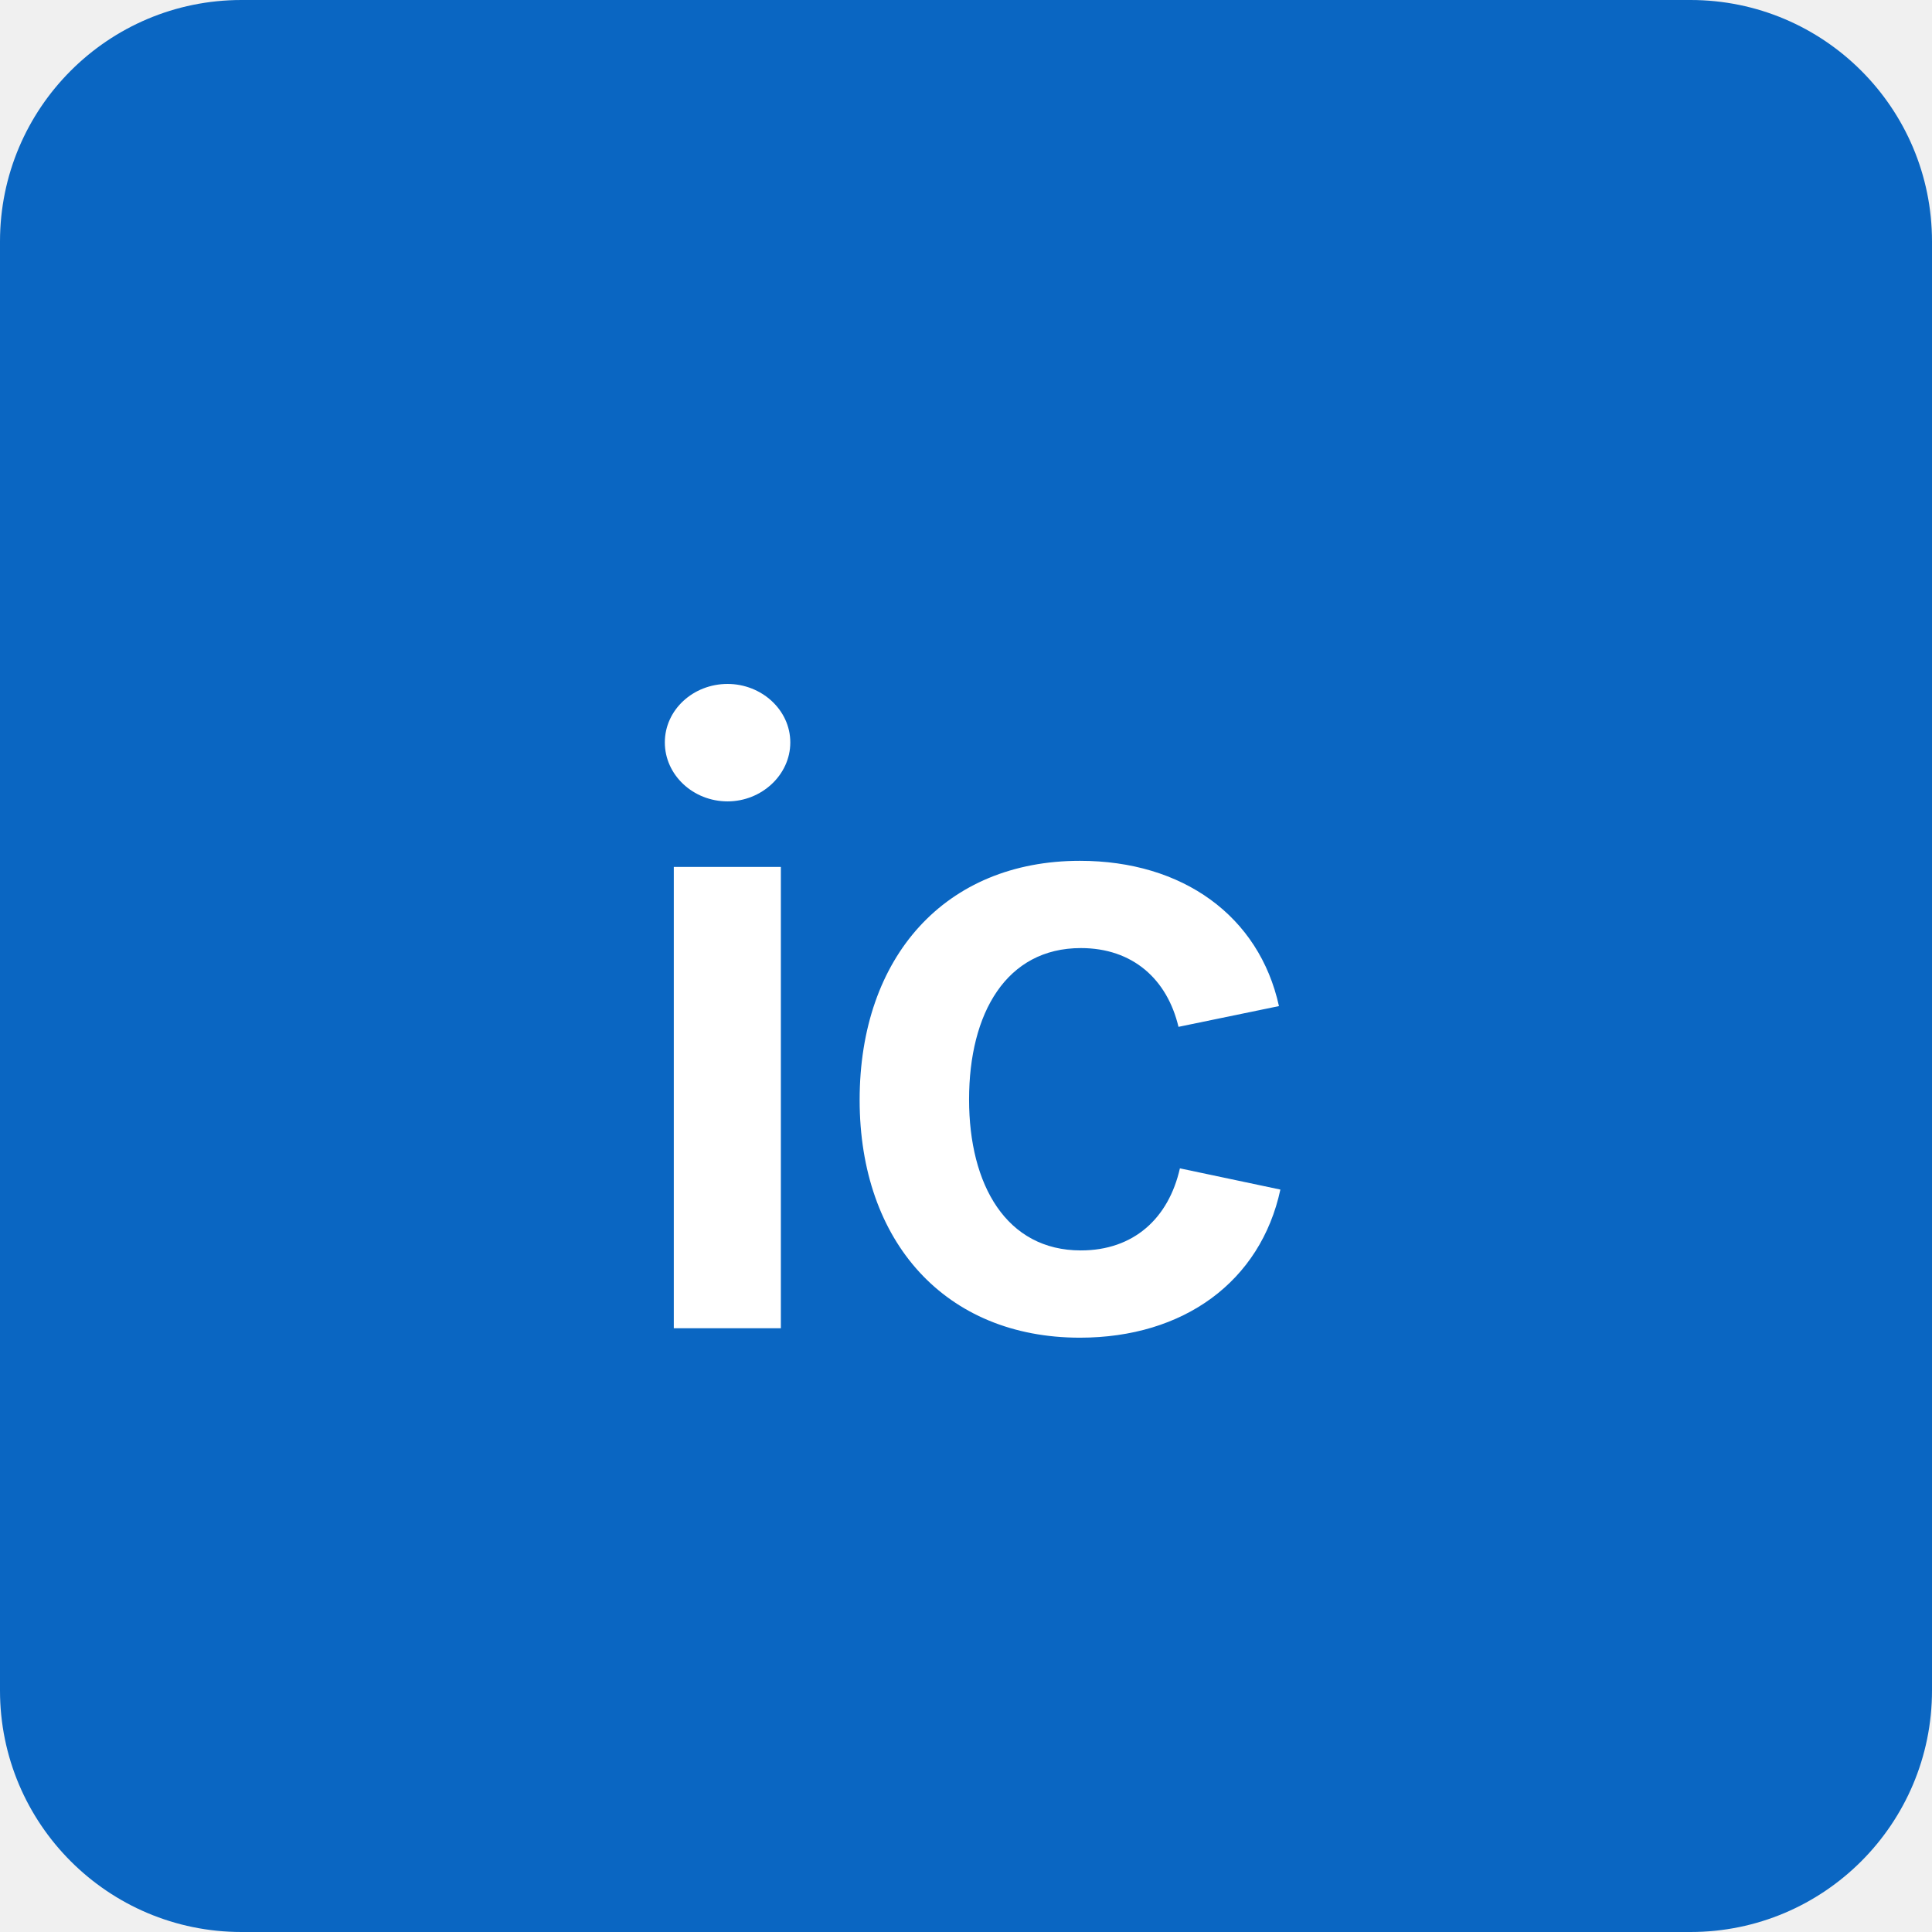
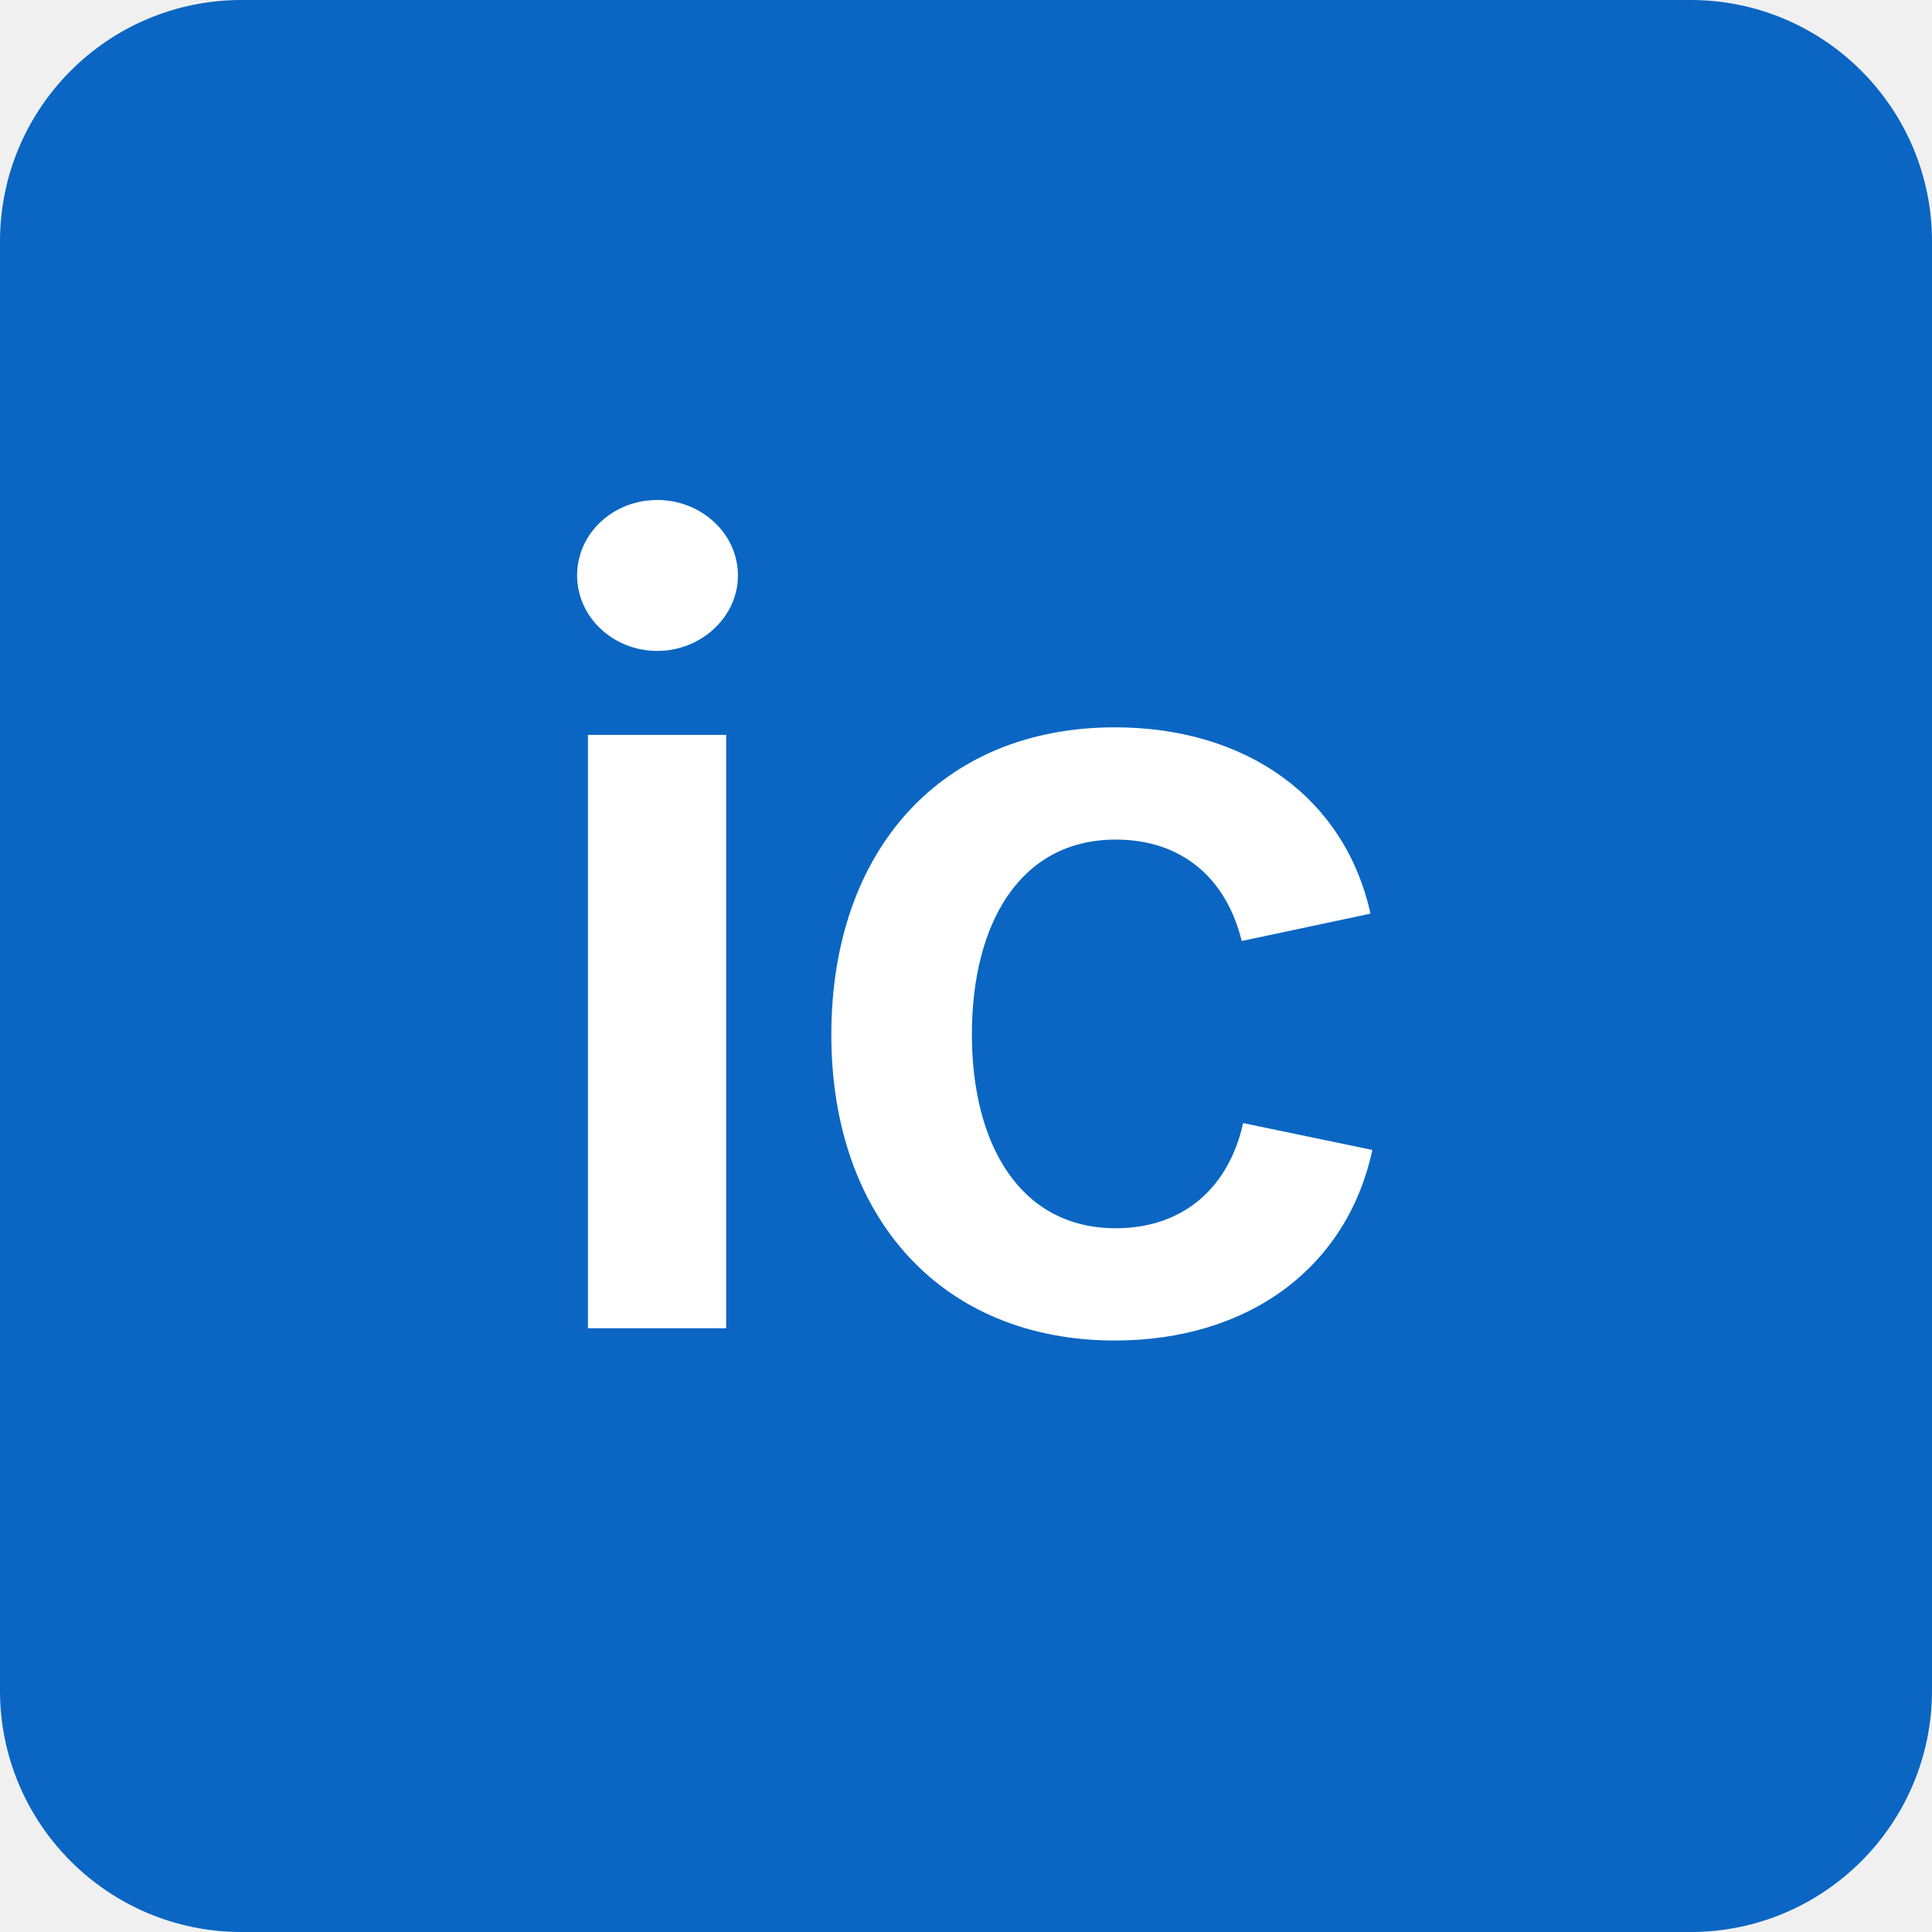
<svg xmlns="http://www.w3.org/2000/svg" viewBox="0 0 64 64" fill="none">
  <rect width="64" height="64" rx="8" fill="#0A66C2" />
-   <text x="32" y="44" font-family="system-ui, -apple-system, sans-serif" font-weight="600" font-size="28" fill="white" text-anchor="middle" letter-spacing="-0.5">ic</text>
+   <text x="32" y="44" font-family="system-ui, -apple-system, sans-serif" font-weight="600" font-size="36" fill="white" text-anchor="middle" letter-spacing="-0.5">ic</text>
</svg>
